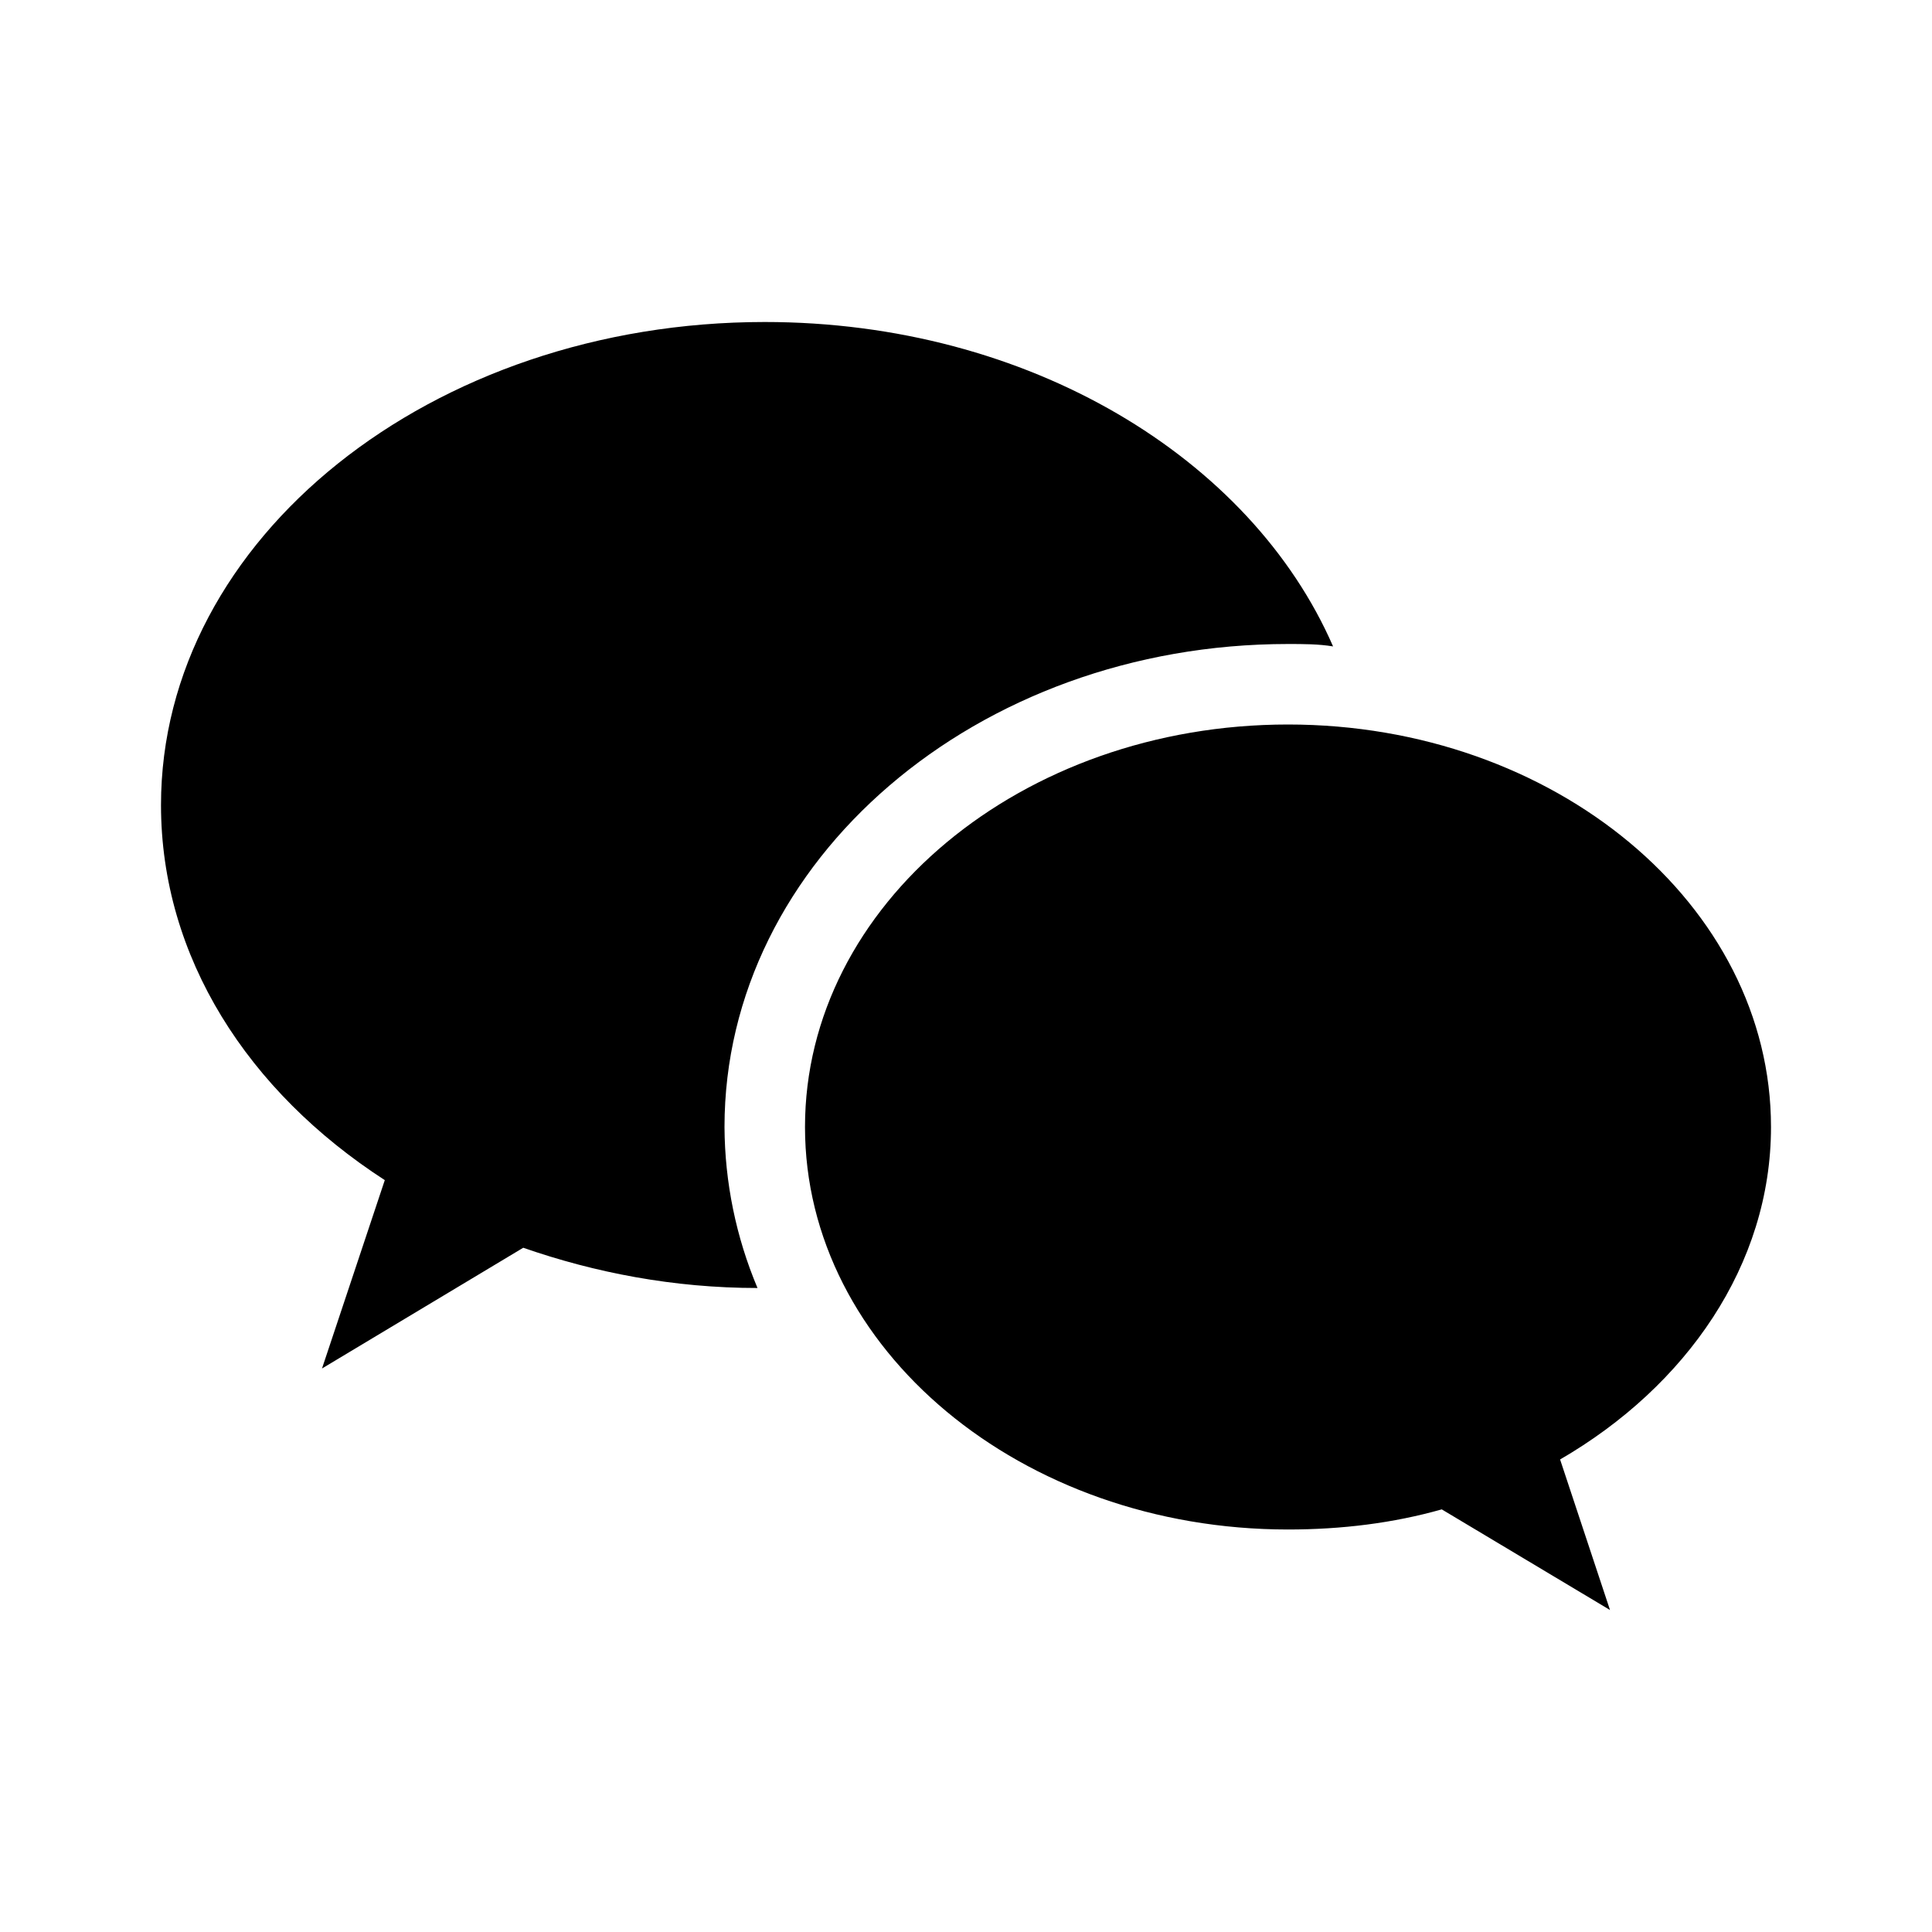
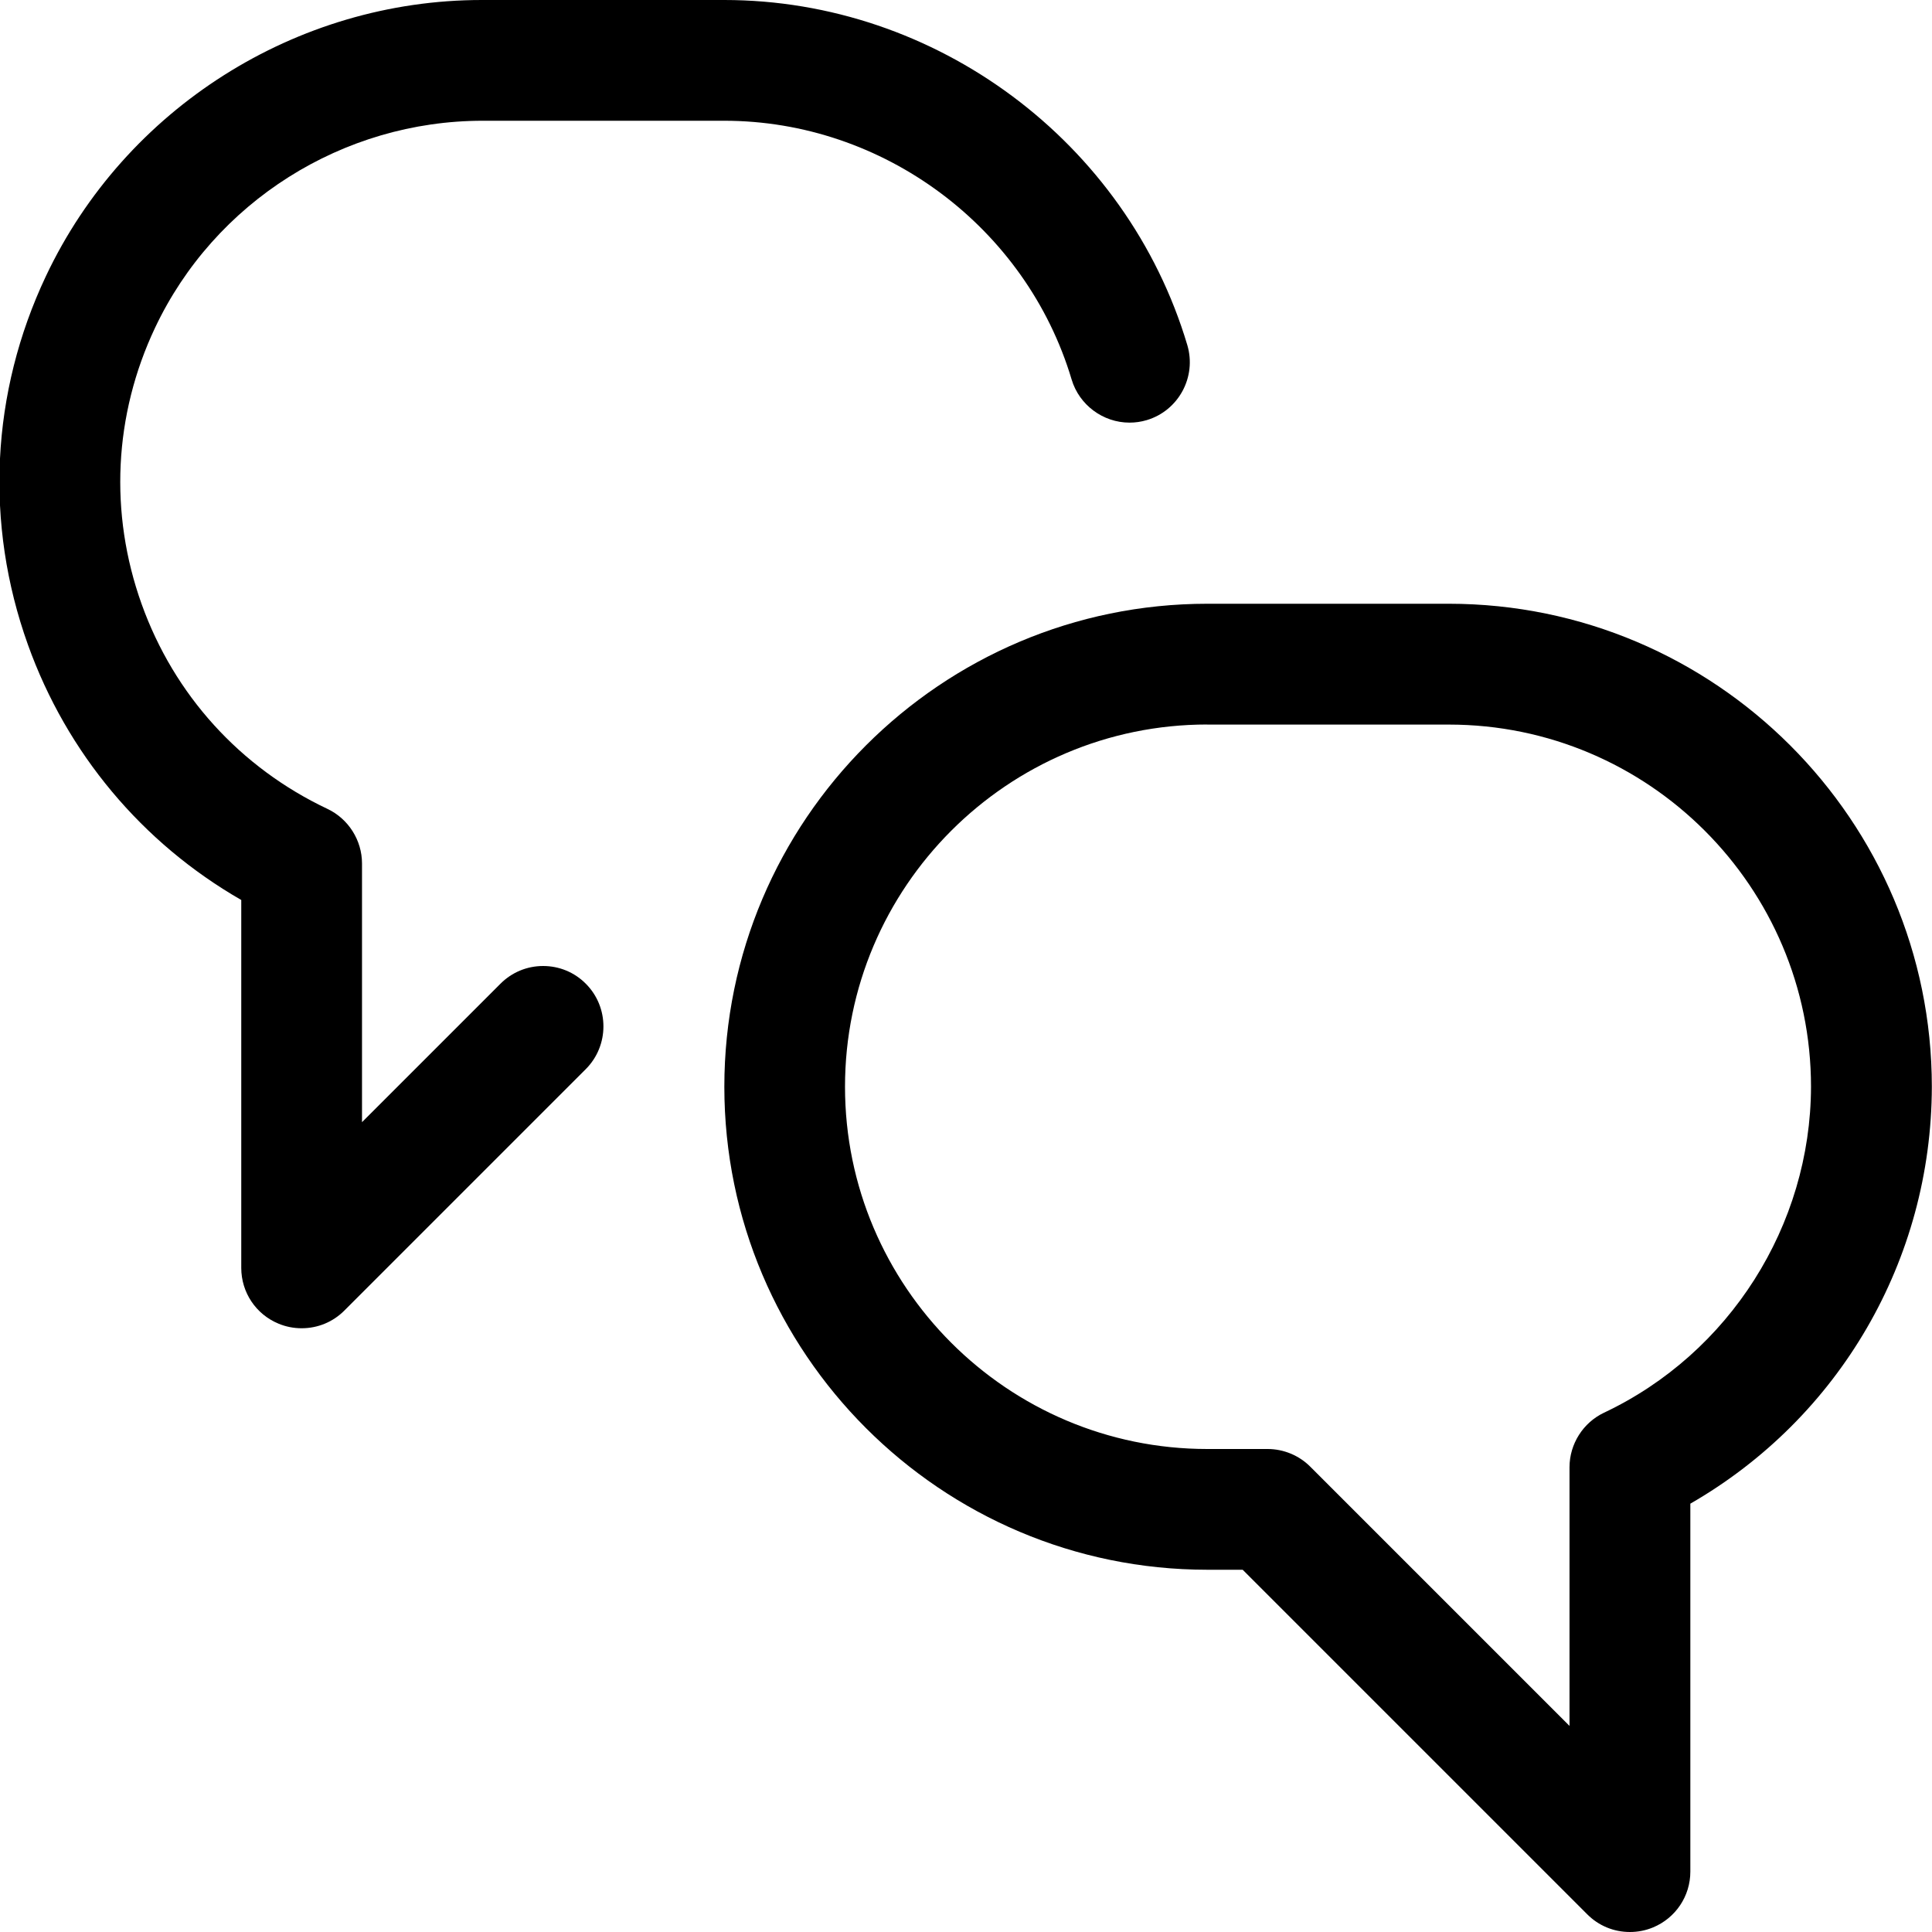
- <svg xmlns="http://www.w3.org/2000/svg" fill="currentColor" viewBox="0 0 24 24">
-   <path d="M9.5 4C5.36 4 2 6.69 2 10c0 1.89 1.08 3.56 2.78 4.66L4 17l2.5-1.5c.89.31 1.87.5 2.91.5A5.22 5.22 0 019 14c0-3.31 3.13-6 7-6 .19 0 .38 0 .56.03C15.54 5.69 12.78 4 9.5 4zM16 9c-3.31 0-6 2.24-6 5s2.69 5 6 5c.67 0 1.31-.08 1.91-.25L20 20l-.62-1.87C20.95 17.22 22 15.71 22 14c0-2.76-2.69-5-6-5z" />
+ <svg xmlns="http://www.w3.org/2000/svg" version="1.1" id="Layer_1" x="0px" y="0px" viewBox="0 0 24 24" style="enable-background:new 0 0 24 24;" xml:space="preserve">
+   <g>
+     <path d="M20.247,24c-0.2,0-0.389-0.078-0.53-0.22l-4.28-4.28h-0.439c-3.308,0-6-2.692-6-6s2.692-6,6-6h3c3.309,0.001,6,2.692,6,6   c-0.004,2.149-1.147,4.113-3,5.179v4.571c0,0.304-0.182,0.576-0.463,0.693C20.443,23.981,20.347,24,20.247,24z M14.997,9   c-2.481,0-4.5,2.019-4.5,4.5c0,2.481,2.019,4.5,4.5,4.5h0.75c0.198,0,0.391,0.08,0.53,0.22l3.22,3.22v-3.213   c0-0.289,0.169-0.555,0.429-0.678c1.558-0.736,2.567-2.325,2.571-4.049c0-2.48-2.017-4.499-4.498-4.499H14.997z" />
+     <path d="M3.747,16.5c-0.099,0-0.196-0.019-0.287-0.057c-0.281-0.116-0.463-0.388-0.463-0.693v-4.57   c-1.231-0.707-2.168-1.825-2.65-3.171c-0.54-1.506-0.46-3.132,0.223-4.578C1.554,1.347,3.68,0,5.985,0h3.012   c2.633,0,4.999,1.762,5.752,4.286c0.118,0.396-0.108,0.815-0.504,0.933C14.175,5.24,14.103,5.25,14.031,5.25   c-0.329,0-0.625-0.22-0.719-0.536C12.747,2.822,10.973,1.5,8.997,1.5h-3c-1.74,0-3.333,1.009-4.071,2.572   C1.414,5.156,1.355,6.374,1.759,7.503c0.404,1.129,1.224,2.032,2.308,2.545c0.261,0.123,0.43,0.39,0.43,0.678v3.214l1.72-1.72   C6.359,12.078,6.547,12,6.747,12s0.389,0.078,0.53,0.22c0.292,0.292,0.292,0.768,0,1.061l-3,3C4.136,16.422,3.948,16.5,3.747,16.5z   " />
+   </g>
</svg>
